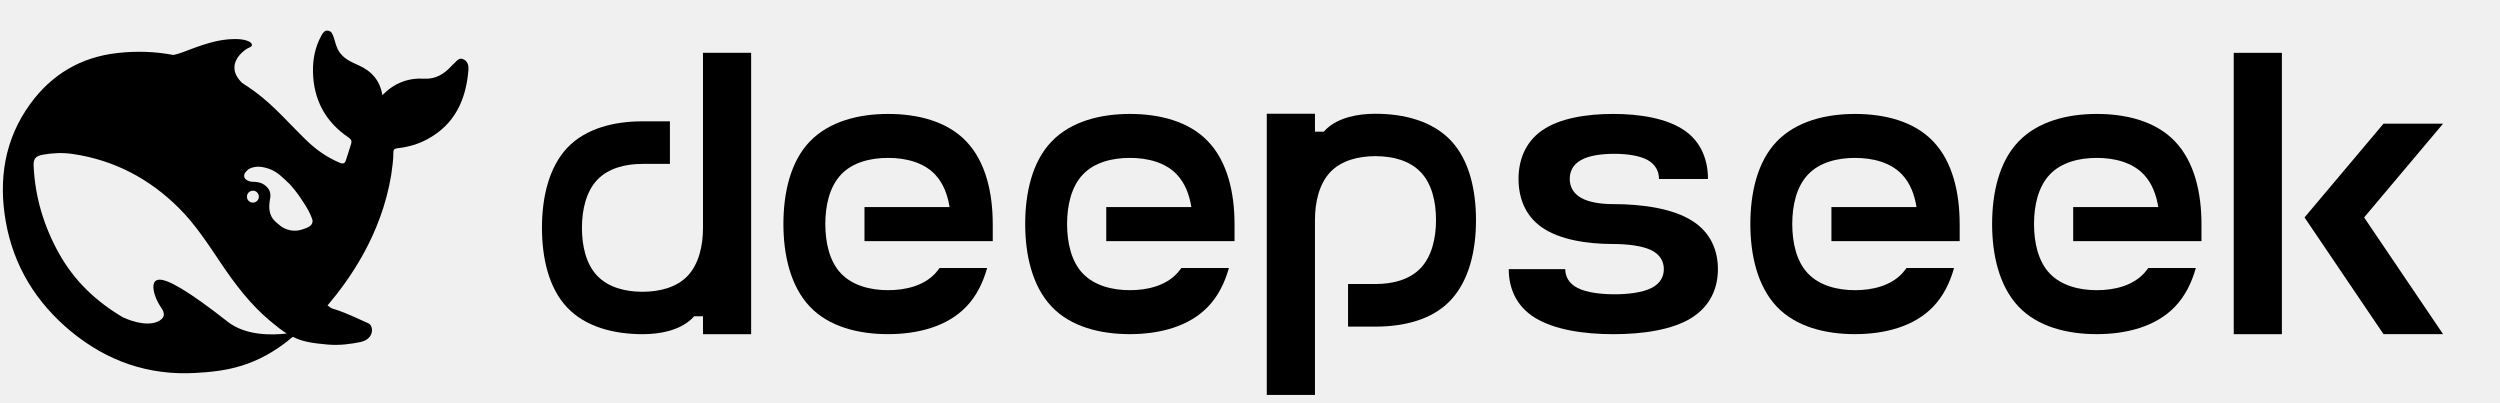
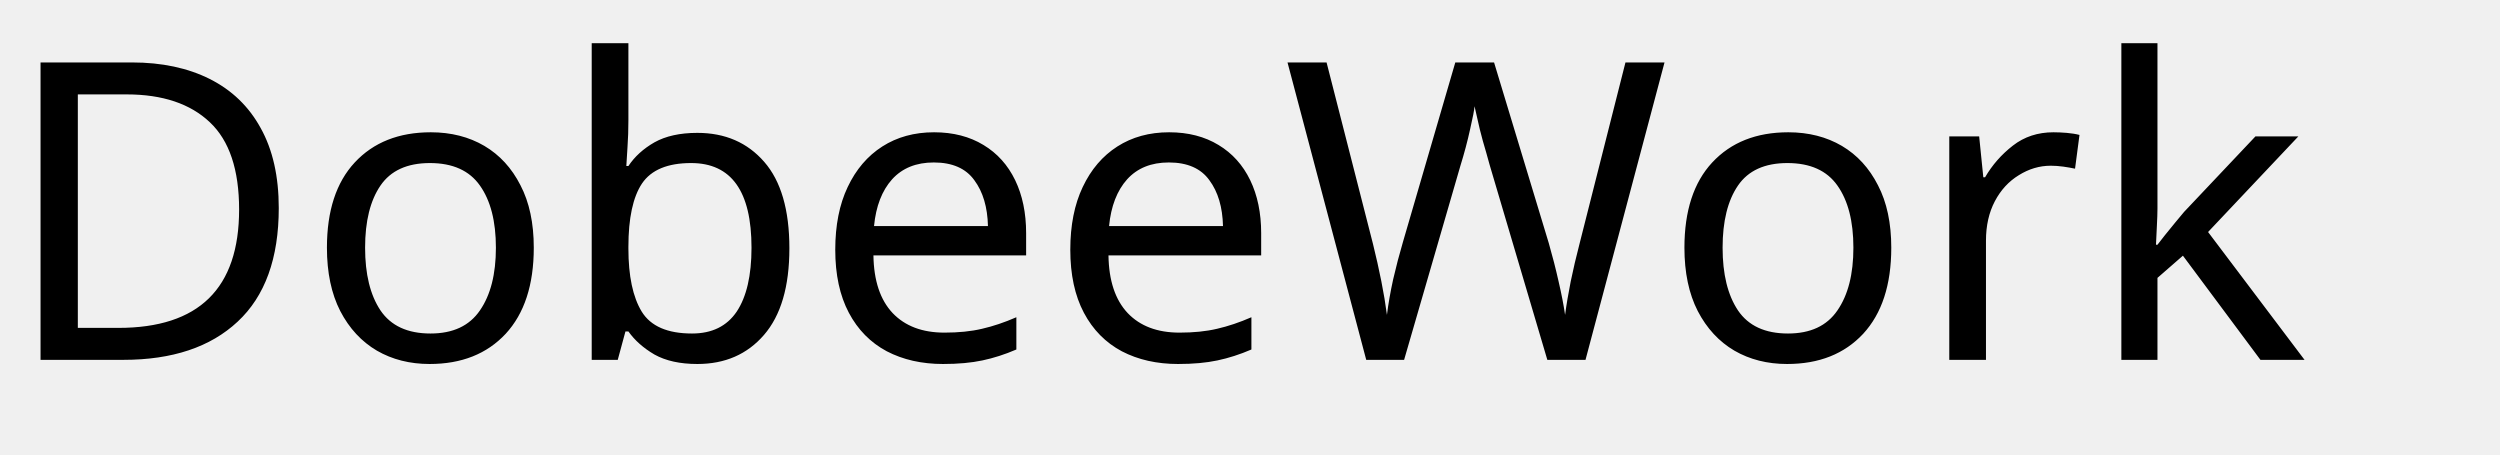
- <svg xmlns="http://www.w3.org/2000/svg" width="143" height="23" viewBox="0 0 143 23" fill="none">
-   <path d="M78.678 18.681H77.108V16.246H78.678C79.651 16.246 80.634 16.004 81.267 15.33C81.901 14.656 82.14 13.622 82.14 12.589C82.14 11.556 81.911 10.522 81.267 9.849C80.625 9.175 79.651 8.932 78.678 8.932C77.706 8.932 76.723 9.175 76.088 9.849C75.455 10.523 75.216 11.556 75.216 12.589V22.59H72.46V6.507H75.216V7.531H75.721C75.776 7.468 75.83 7.414 75.886 7.361C76.575 6.731 77.631 6.507 78.668 6.507C80.294 6.507 81.919 6.911 82.985 8.035C84.05 9.158 84.427 10.883 84.427 12.599C84.427 14.316 84.04 16.032 82.985 17.164C81.929 18.296 80.294 18.682 78.678 18.682V18.681Z" fill="currentColor" />
-   <path d="M36.749 6.94H38.319V9.375H36.749C35.775 9.375 34.793 9.618 34.159 10.291C33.526 10.965 33.287 11.999 33.287 13.032C33.287 14.065 33.517 15.099 34.159 15.773C34.802 16.446 35.775 16.689 36.749 16.689C37.722 16.689 38.705 16.446 39.339 15.773C39.972 15.099 40.211 14.065 40.211 13.032V3.022H42.965V19.115H40.211V18.091H39.706C39.65 18.153 39.596 18.208 39.54 18.261C38.851 18.89 37.795 19.115 36.758 19.115C35.132 19.115 33.507 18.711 32.442 17.588C31.377 16.465 31 14.739 31 13.023C31 11.307 31.386 9.591 32.442 8.459C33.507 7.336 35.132 6.94 36.749 6.94Z" fill="currentColor" />
-   <path d="M56.785 12.815V13.794H49.448V11.845H54.315C54.205 11.135 53.948 10.47 53.489 9.984C52.828 9.284 51.808 9.032 50.798 9.032C49.789 9.032 48.769 9.284 48.108 9.984C47.447 10.685 47.208 11.755 47.208 12.815C47.208 13.876 47.446 14.954 48.108 15.645C48.769 16.337 49.788 16.598 50.798 16.598C51.809 16.598 52.828 16.346 53.489 15.645C53.58 15.546 53.663 15.438 53.746 15.331H56.464C56.226 16.175 55.849 16.939 55.28 17.532C54.178 18.691 52.479 19.113 50.798 19.113C49.117 19.113 47.419 18.7 46.317 17.532C45.215 16.364 44.811 14.585 44.811 12.815C44.811 11.045 45.206 9.257 46.317 8.098C47.428 6.939 49.117 6.517 50.798 6.517C52.479 6.517 54.178 6.93 55.28 8.098C56.39 9.266 56.785 11.045 56.785 12.815V12.815Z" fill="currentColor" />
-   <path d="M70.615 12.815V13.794H63.278V11.845H68.145C68.034 11.135 67.778 10.47 67.318 9.984C66.657 9.284 65.638 9.032 64.628 9.032C63.618 9.032 62.598 9.284 61.937 9.984C61.276 10.685 61.037 11.755 61.037 12.815C61.037 13.876 61.276 14.954 61.937 15.645C62.598 16.337 63.618 16.598 64.628 16.598C65.638 16.598 66.657 16.346 67.318 15.645C67.41 15.546 67.493 15.438 67.575 15.331H70.294C70.055 16.175 69.678 16.939 69.109 17.532C68.007 18.691 66.308 19.113 64.628 19.113C62.948 19.113 61.248 18.7 60.147 17.532C59.045 16.364 58.641 14.585 58.641 12.815C58.641 11.045 59.036 9.257 60.147 8.098C61.258 6.939 62.947 6.517 64.628 6.517C66.309 6.517 68.007 6.93 69.109 8.098C70.22 9.266 70.615 11.045 70.615 12.815V12.815Z" fill="currentColor" />
-   <path d="M92.278 19.115C93.959 19.115 95.657 18.872 96.759 18.18C97.861 17.489 98.265 16.437 98.265 15.395C98.265 14.353 97.87 13.292 96.759 12.609C95.657 11.927 93.958 11.675 92.278 11.675C91.561 11.675 90.9 11.576 90.432 11.315C89.964 11.045 89.789 10.641 89.789 10.237C89.789 9.832 89.955 9.419 90.432 9.158C90.9 8.889 91.626 8.799 92.342 8.799C93.058 8.799 93.783 8.898 94.253 9.158C94.721 9.428 94.895 9.832 94.895 10.237H97.696C97.696 9.194 97.338 8.134 96.338 7.451C95.337 6.769 93.803 6.517 92.279 6.517C90.754 6.517 89.221 6.759 88.22 7.451C87.219 8.143 86.86 9.194 86.86 10.237C86.86 11.28 87.218 12.339 88.22 13.022C89.221 13.705 90.754 13.957 92.279 13.957C93.068 13.957 93.941 14.056 94.464 14.316C94.988 14.577 95.171 14.99 95.171 15.395C95.171 15.799 94.988 16.212 94.464 16.473C93.941 16.734 93.142 16.833 92.352 16.833C91.563 16.833 90.754 16.734 90.24 16.473C89.726 16.213 89.532 15.799 89.532 15.395H86.3C86.3 16.438 86.694 17.497 87.806 18.18C88.917 18.863 90.598 19.115 92.279 19.115H92.278Z" fill="currentColor" />
-   <path d="M112.094 12.815V13.794H104.757V11.845H109.624C109.514 11.135 109.257 10.47 108.798 9.984C108.136 9.284 107.117 9.032 106.106 9.032C105.095 9.032 104.077 9.284 103.416 9.984C102.755 10.685 102.517 11.755 102.517 12.815C102.517 13.876 102.755 14.954 103.416 15.645C104.077 16.337 105.097 16.598 106.106 16.598C107.116 16.598 108.136 16.346 108.798 15.645C108.889 15.546 108.972 15.438 109.054 15.331H111.772C111.533 16.175 111.157 16.939 110.588 17.532C109.486 18.691 107.787 19.113 106.106 19.113C104.425 19.113 102.727 18.7 101.625 17.532C100.524 16.364 100.12 14.585 100.12 12.815C100.12 11.045 100.515 9.257 101.625 8.098C102.737 6.939 104.427 6.517 106.106 6.517C107.786 6.517 109.486 6.93 110.588 8.098C111.699 9.266 112.093 11.045 112.093 12.815L112.094 12.815Z" fill="currentColor" />
-   <path d="M125.924 12.815V13.794H118.586V11.845H123.453C123.344 11.135 123.086 10.47 122.627 9.984C121.966 9.284 120.947 9.032 119.936 9.032C118.926 9.032 117.907 9.284 117.246 9.984C116.585 10.685 116.346 11.755 116.346 12.815C116.346 13.876 116.585 14.954 117.246 15.645C117.907 16.337 118.927 16.598 119.936 16.598C120.946 16.598 121.966 16.346 122.627 15.645C122.719 15.546 122.801 15.438 122.884 15.331H125.602C125.363 16.175 124.987 16.939 124.418 17.532C123.316 18.691 121.617 19.113 119.936 19.113C118.256 19.113 116.558 18.7 115.456 17.532C114.354 16.364 113.949 14.585 113.949 12.815C113.949 11.045 114.344 9.257 115.456 8.098C116.566 6.939 118.256 6.517 119.936 6.517C121.617 6.517 123.315 6.93 124.418 8.098C125.529 9.266 125.924 11.045 125.924 12.815V12.815Z" fill="currentColor" />
-   <path d="M130.524 3.022H127.77V19.115H130.524V3.022Z" fill="currentColor" />
-   <path d="M135.227 12.437L139.744 19.114H136.337L131.819 12.437L136.337 7.073H139.744L135.227 12.437Z" fill="currentColor" />
-   <g clip-path="url(#dsh-wordmark-clip)">
-     <path d="M26.517 3.395C26.235 3.257 26.114 3.52 25.949 3.653C25.892 3.697 25.845 3.753 25.797 3.805C25.385 4.245 24.903 4.534 24.274 4.5C23.354 4.448 22.568 4.737 21.873 5.441C21.726 4.573 21.235 4.055 20.489 3.723C20.099 3.551 19.703 3.377 19.43 3.002C19.239 2.735 19.186 2.437 19.091 2.143C19.03 1.966 18.97 1.785 18.766 1.754C18.544 1.72 18.457 1.905 18.37 2.061C18.023 2.695 17.889 3.395 17.902 4.103C17.932 5.697 18.605 6.966 19.942 7.868C20.094 7.972 20.133 8.075 20.085 8.227C19.994 8.538 19.886 8.84 19.79 9.151C19.729 9.349 19.638 9.393 19.426 9.306C18.692 8.999 18.058 8.546 17.498 7.998C16.548 7.078 15.688 6.063 14.616 5.269C14.364 5.083 14.113 4.91 13.852 4.746C12.758 3.684 13.995 2.812 14.282 2.708C14.581 2.6 14.386 2.229 13.418 2.233C12.45 2.237 11.565 2.562 10.436 2.993C10.271 3.058 10.097 3.105 9.92 3.145C8.895 2.95 7.832 2.907 6.721 3.032C4.629 3.265 2.958 4.254 1.73 5.943C0.254 7.972 -0.093 10.278 0.332 12.682C0.778 15.217 2.072 17.315 4.06 18.956C6.122 20.657 8.496 21.491 11.205 21.331C12.85 21.236 14.681 21.015 16.747 19.267C17.268 19.526 17.815 19.63 18.722 19.707C19.421 19.772 20.093 19.673 20.614 19.565C21.43 19.392 21.374 18.637 21.079 18.498C18.687 17.384 19.212 17.837 18.735 17.471C19.95 16.033 21.806 13.478 22.379 9.998C22.435 9.614 22.507 9.073 22.499 8.762C22.494 8.572 22.538 8.499 22.755 8.477C23.354 8.408 23.935 8.244 24.469 7.95C26.019 7.104 26.644 5.713 26.791 4.047C26.813 3.792 26.787 3.529 26.517 3.395ZM13.014 18.395C10.696 16.572 9.572 15.973 9.108 15.998C8.674 16.024 8.752 16.521 8.848 16.845C8.948 17.165 9.078 17.385 9.26 17.666C9.386 17.851 9.473 18.127 9.134 18.335C8.388 18.797 7.09 18.18 7.029 18.149C5.518 17.259 4.256 16.085 3.365 14.479C2.506 12.934 2.007 11.275 1.924 9.505C1.903 9.078 2.029 8.927 2.454 8.849C3.014 8.746 3.591 8.724 4.151 8.806C6.517 9.152 8.53 10.209 10.219 11.885C11.182 12.839 11.911 13.979 12.662 15.093C13.461 16.276 14.32 17.403 15.414 18.327C15.801 18.651 16.109 18.897 16.404 19.078C15.514 19.178 14.03 19.199 13.014 18.396V18.395ZM14.125 11.249C14.125 11.059 14.277 10.908 14.468 10.908C14.511 10.908 14.55 10.916 14.585 10.929C14.633 10.946 14.677 10.972 14.711 11.011C14.772 11.072 14.807 11.158 14.807 11.249C14.807 11.439 14.655 11.59 14.464 11.59C14.273 11.59 14.125 11.439 14.125 11.249ZM17.576 13.019C17.355 13.11 17.133 13.187 16.92 13.196C16.59 13.213 16.23 13.079 16.035 12.915C15.731 12.661 15.514 12.518 15.423 12.073C15.384 11.884 15.406 11.59 15.44 11.421C15.518 11.059 15.432 10.826 15.176 10.614C14.968 10.441 14.703 10.394 14.412 10.394C14.303 10.394 14.203 10.346 14.129 10.308C14.008 10.247 13.908 10.096 14.003 9.91C14.034 9.85 14.181 9.703 14.216 9.677C14.611 9.453 15.066 9.526 15.488 9.695C15.878 9.854 16.174 10.148 16.599 10.562C17.033 11.063 17.111 11.201 17.358 11.577C17.554 11.871 17.732 12.173 17.854 12.518C17.927 12.734 17.832 12.911 17.576 13.019Z" fill="currentColor" />
-   </g>
-   <defs>
-     <clipPath id="dsh-wordmark-clip">
-       <rect width="26.634" height="19.6" fill="white" transform="translate(0.163086 1.75)" />
-     </clipPath>
-   </defs>
+ <svg xmlns="http://www.w3.org/2000/svg" width="132" height="24" viewBox="0 0 132 24" aria-hidden="true">
+   <text x="0" y="19" fill="currentColor" font-family="sans-serif" font-size="22" font-weight="500">DobeeWork</text>
</svg>
